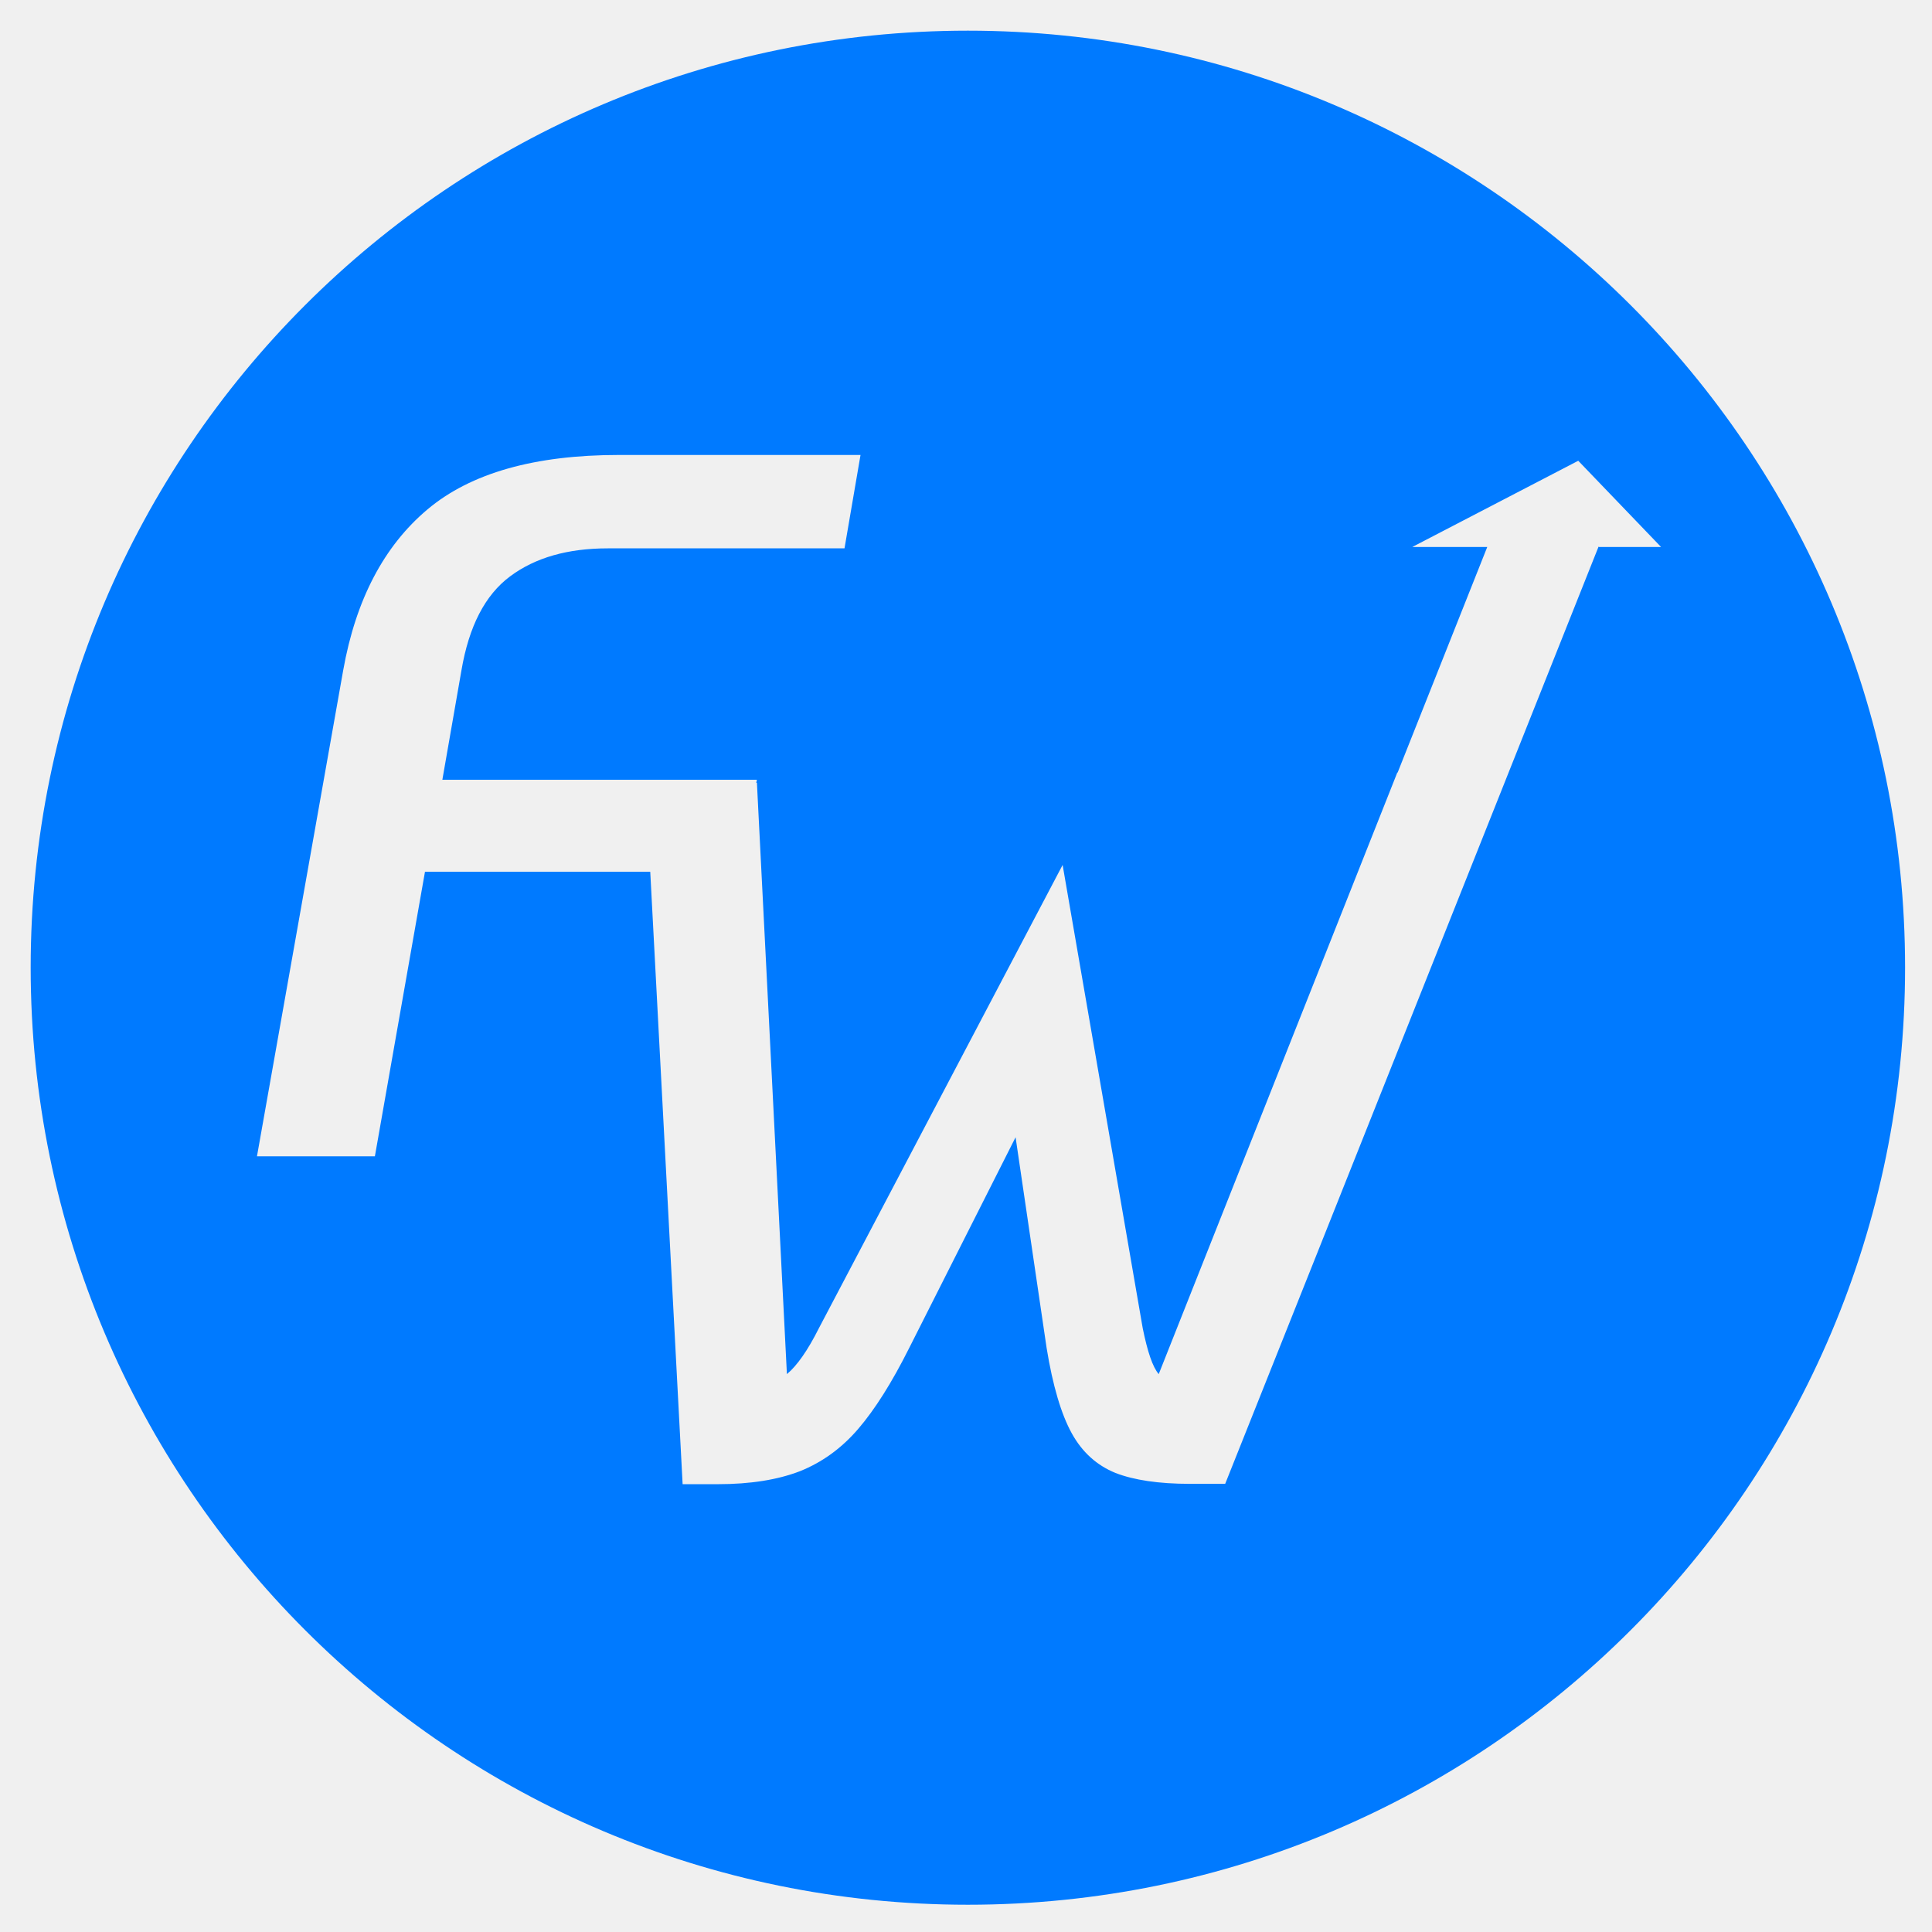
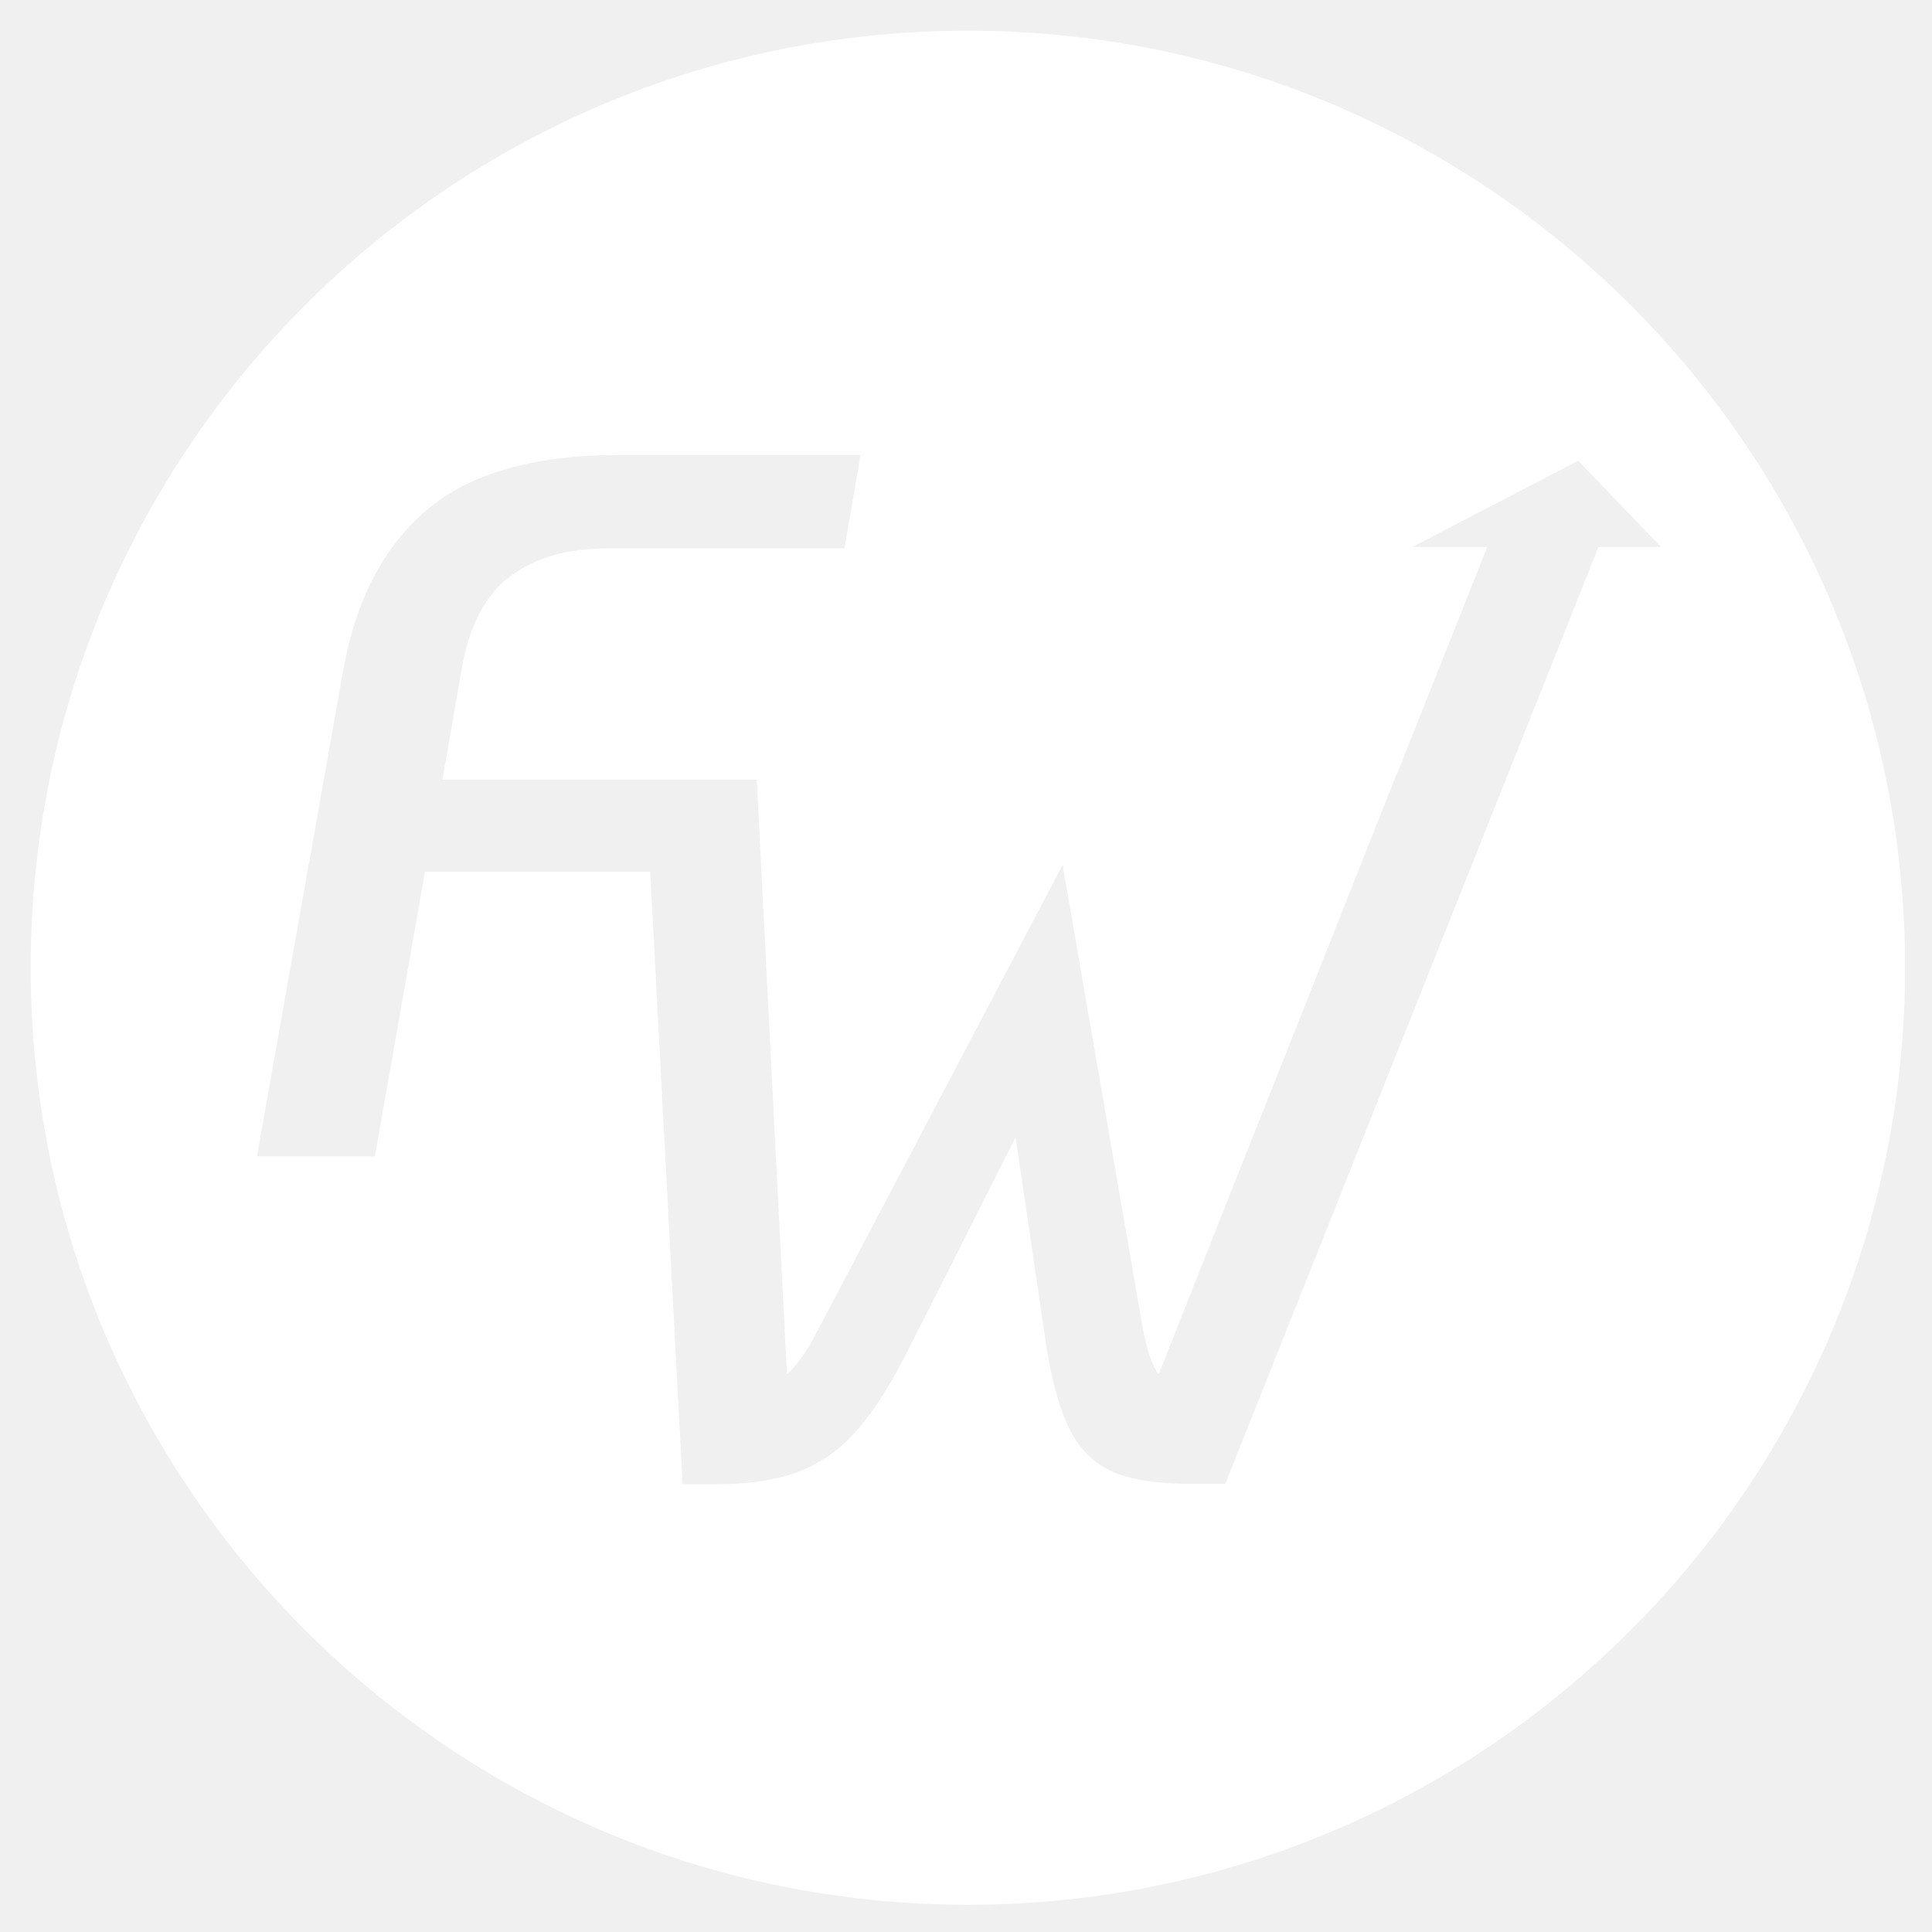
<svg xmlns="http://www.w3.org/2000/svg" version="1.1" id="Layer_1" x="0px" y="0px" viewBox="0 0 566.9 566.9" style="enable-background:new 0 0 566.9 566.9;" xml:space="preserve">
  <style type="text/css">
- 	.finwa-logo{fill:#007aff;}
+ 	.finwa-logo{fill:#ffffff;}
</style>
  <path class="finwa-logo" d="M284,9C132.1,9,9,132.1,9,283.9s123.1,275,275,275s275-123.1,275-275S435.8,9,284,9z M469.1,160.3l-82,205.9  l0,0l-27.6,69.2h-10.3c-9.2,0-16.5-1.1-21.9-3.2c-5.4-2.2-9.7-6-12.8-11.6c-3.1-5.6-5.6-14-7.4-25.1l-9.1-61.8l-31.2,61.8  c-5.1,10.2-10.1,18.1-15,23.8c-4.9,5.7-10.6,9.8-17.1,12.4c-6.5,2.5-14.5,3.8-24.1,3.8h-10.3l-9.5-179.7h-66.1l-14.7,83.5H75.4  l25.3-142.6c3.7-20.8,12-36.5,24.7-47.2c12.7-10.7,31.5-16,56.2-16h70.9l-4.7,27.4h-69.4c-11.8,0-21.3,2.7-28.7,8.2  c-7.4,5.5-12.1,14.7-14.3,27.6l-5.6,32.1h92.3l-0.2,0.9h0.2l8.8,173.5c2.9-2.4,6.1-6.9,9.4-13.5l71.5-135.9l23.5,135.9  c1.4,6.9,2.9,11.4,4.7,13.5l70-176.5h0.1l26.3-66.2h-22l48.7-25.3l24.3,25.3H469.1z" />
</svg>
